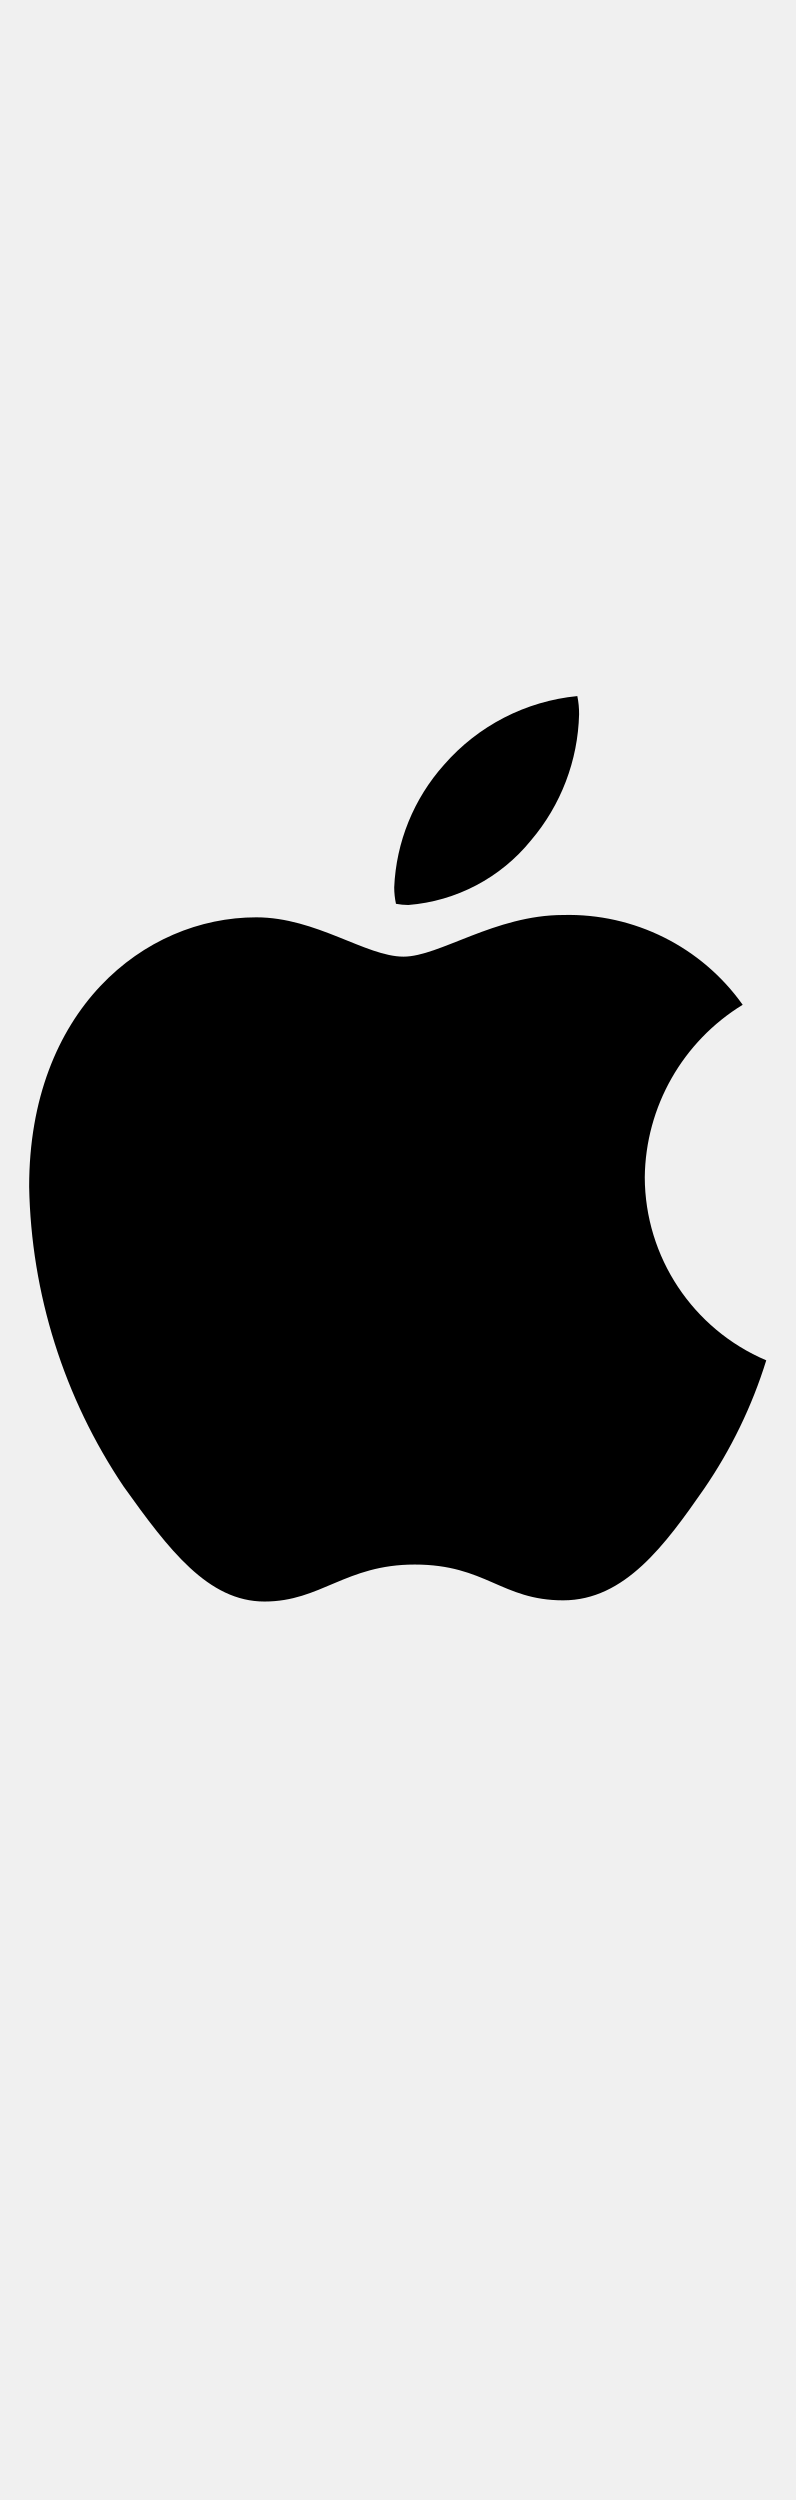
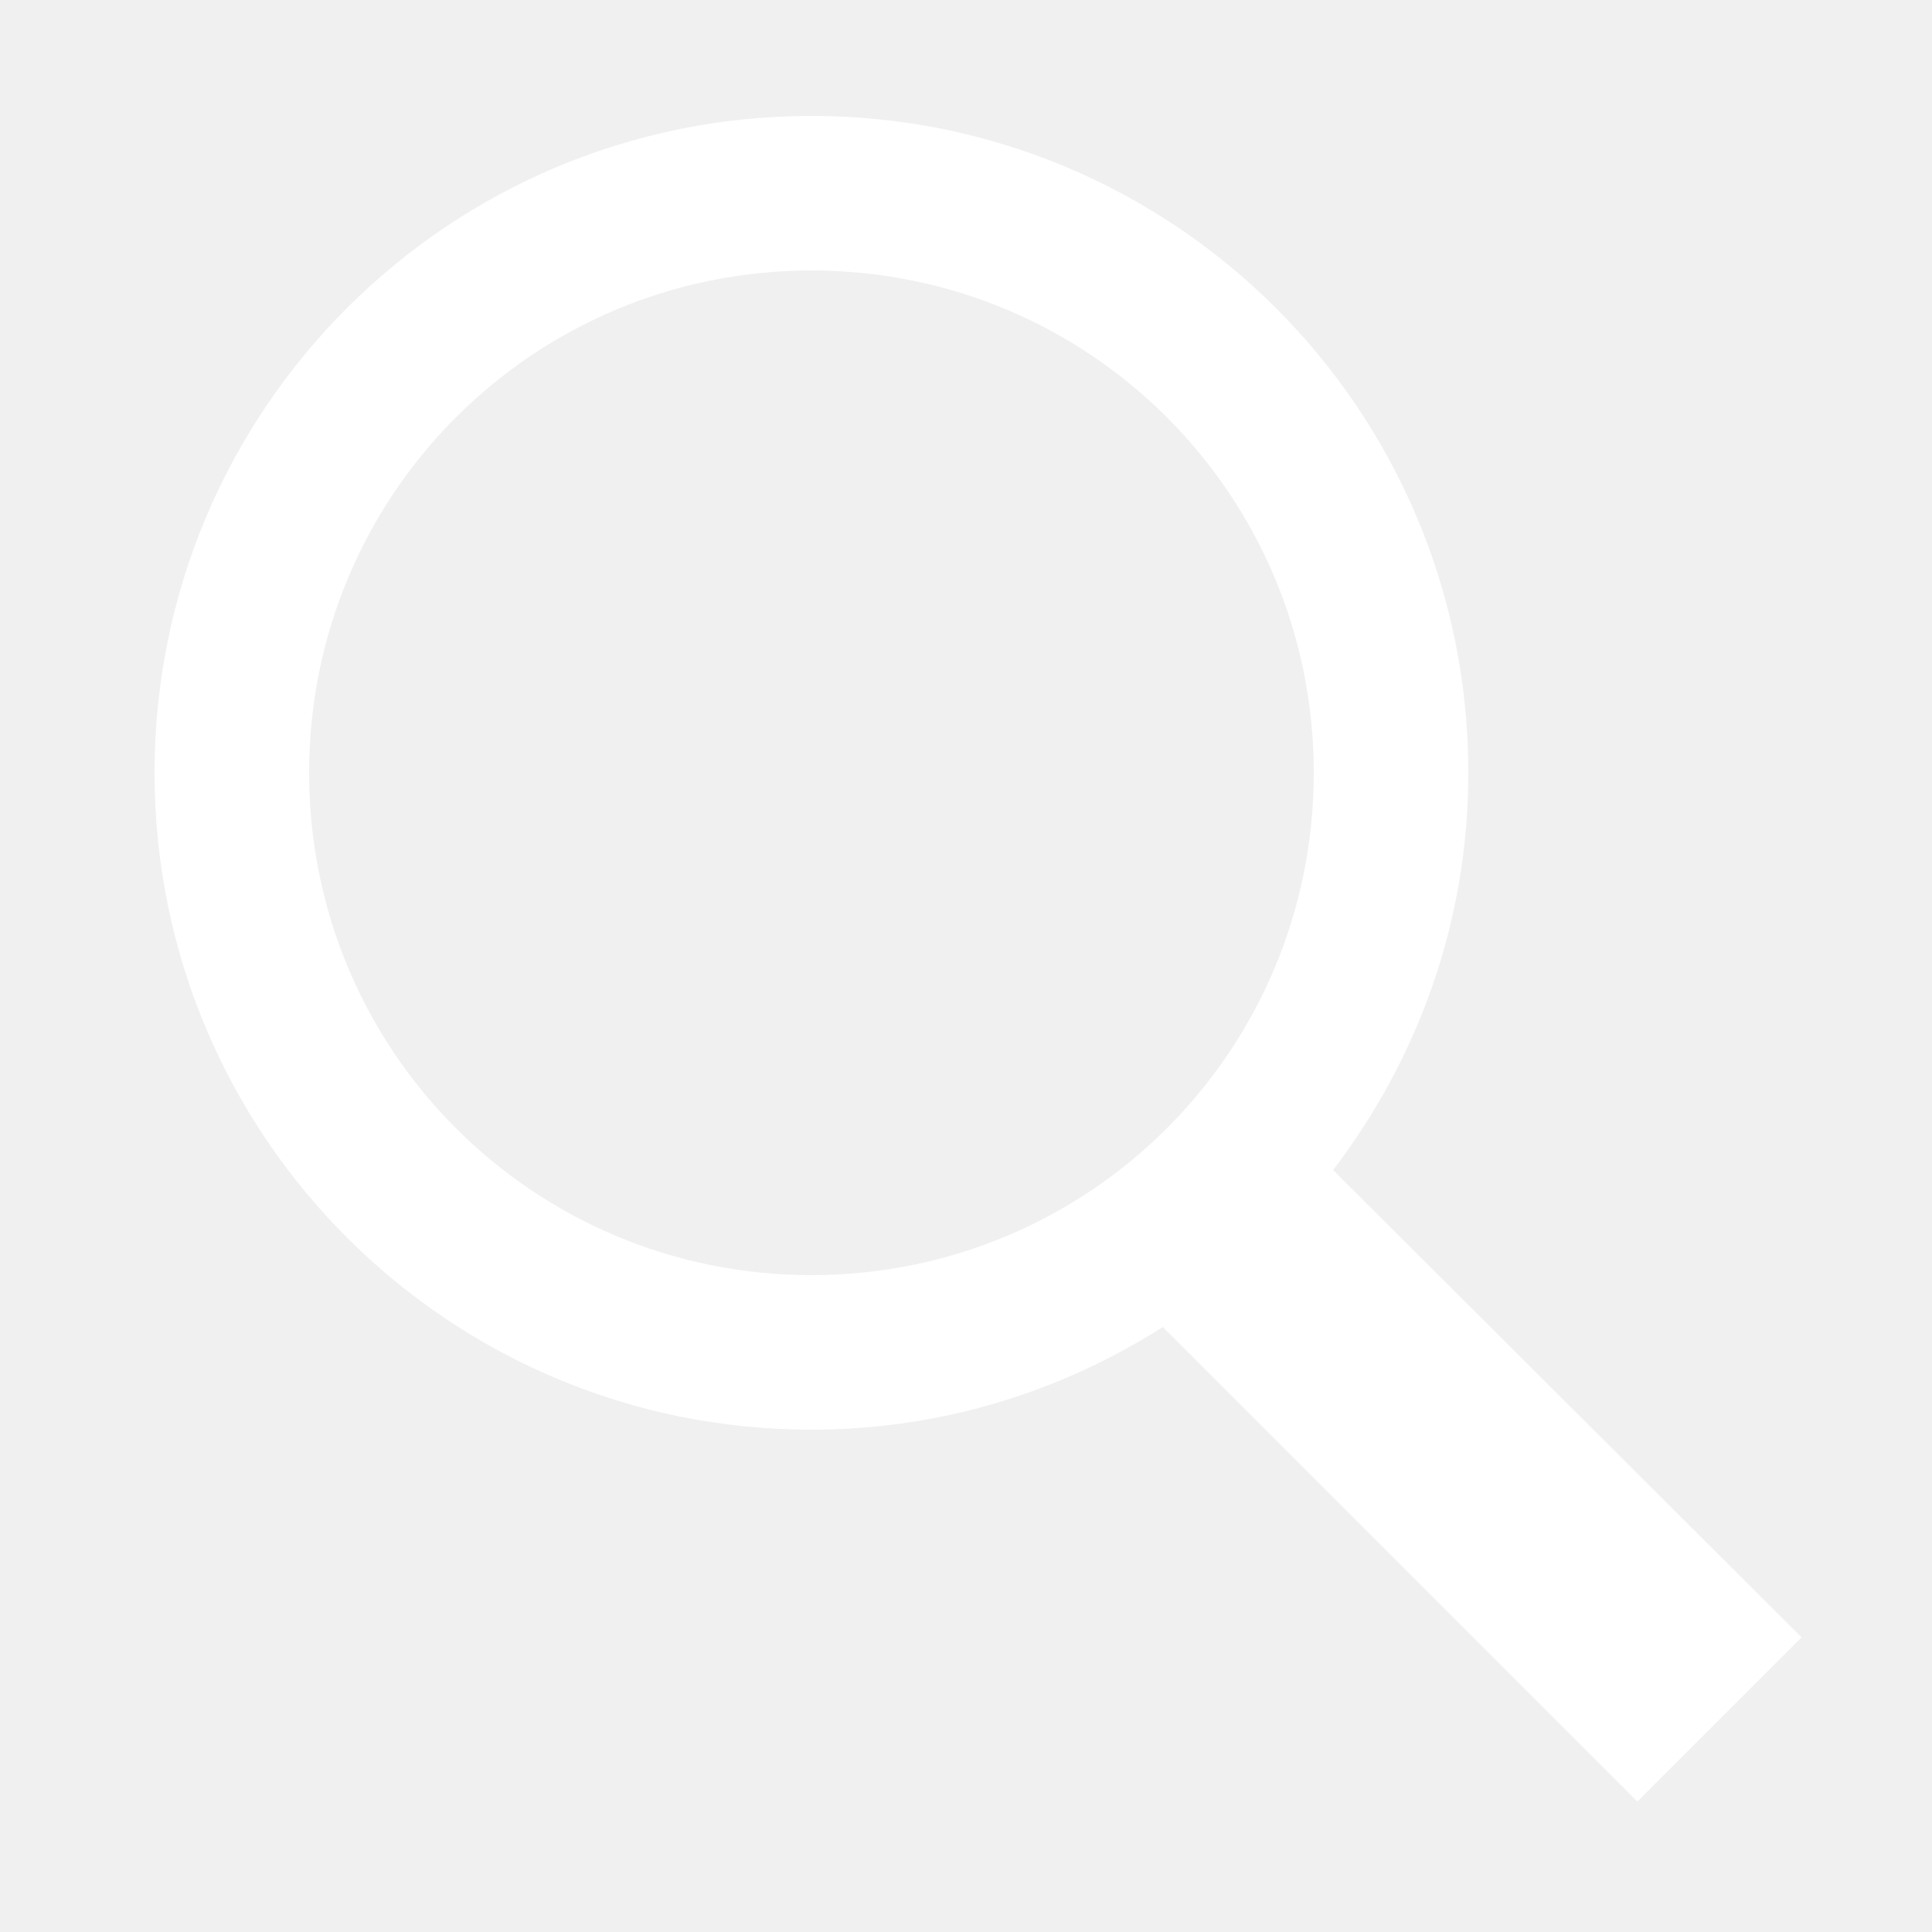
- <svg xmlns="http://www.w3.org/2000/svg" height="44" viewBox="0 0 14 44" width="14">
-   <path d="m13.073 17.683a3.61 3.61 0 0 0 -1.725 3.037 3.513 3.513 0 0 0 2.138 3.222 8.394 8.394 0 0 1 -1.095 2.262c-.682.981-1.394 1.962-2.479 1.962s-1.363-.63-2.613-.63c-1.219 0-1.653.651-2.644.651s-1.683-.909-2.479-2.024a9.784 9.784 0 0 1 -1.663-5.278c0-3.098 2.014-4.74 3.997-4.74 1.054 0 1.931.692 2.592.692.63 0 1.611-.733 2.809-.733a3.758 3.758 0 0 1 3.16 1.58zm-3.728-2.892a3.562 3.562 0 0 0 .847-2.22 1.535 1.535 0 0 0 -.031-.32 3.569 3.569 0 0 0 -2.345 1.208 3.463 3.463 0 0 0 -.878 2.159 1.419 1.419 0 0 0 .031.289 1.19 1.19 0 0 0 .217.021 3.094 3.094 0 0 0 2.159-1.137z" />
+ <svg xmlns="http://www.w3.org/2000/svg" viewBox="0,0,256,256" width="20px" height="20px" fill-rule="nonzero" fill="#ffffff">
+   <g fill="#ffffff" fill-rule="nonzero" stroke="none" stroke-width="0.5" stroke-linecap="butt" stroke-linejoin="miter" stroke-miterlimit="10" stroke-dasharray="" stroke-dashoffset="0" font-family="none" font-weight="none" font-size="none" text-anchor="none" style="mix-blend-mode: normal">
+     <g transform="scale(5.12,5.12)">
+       <path d="M21,3c-9.398,0 -17,7.602 -17,17c0,9.398 7.602,17 17,17c3.355,0 6.461,-0.984 9.094,-2.656l12.281,12.281l4.25,-4.25l-12.125,-12.094c2.18,-2.859 3.5,-6.402 3.5,-10.281c0,-9.398 -7.602,-17 -17,-17zM21,7c7.199,0 13,5.801 13,13c0,7.199 -5.801,13 -13,13c-7.199,0 -13,-5.801 -13,-13c0,-7.199 5.801,-13 13,-13z" />
+     </g>
+   </g>
</svg>
